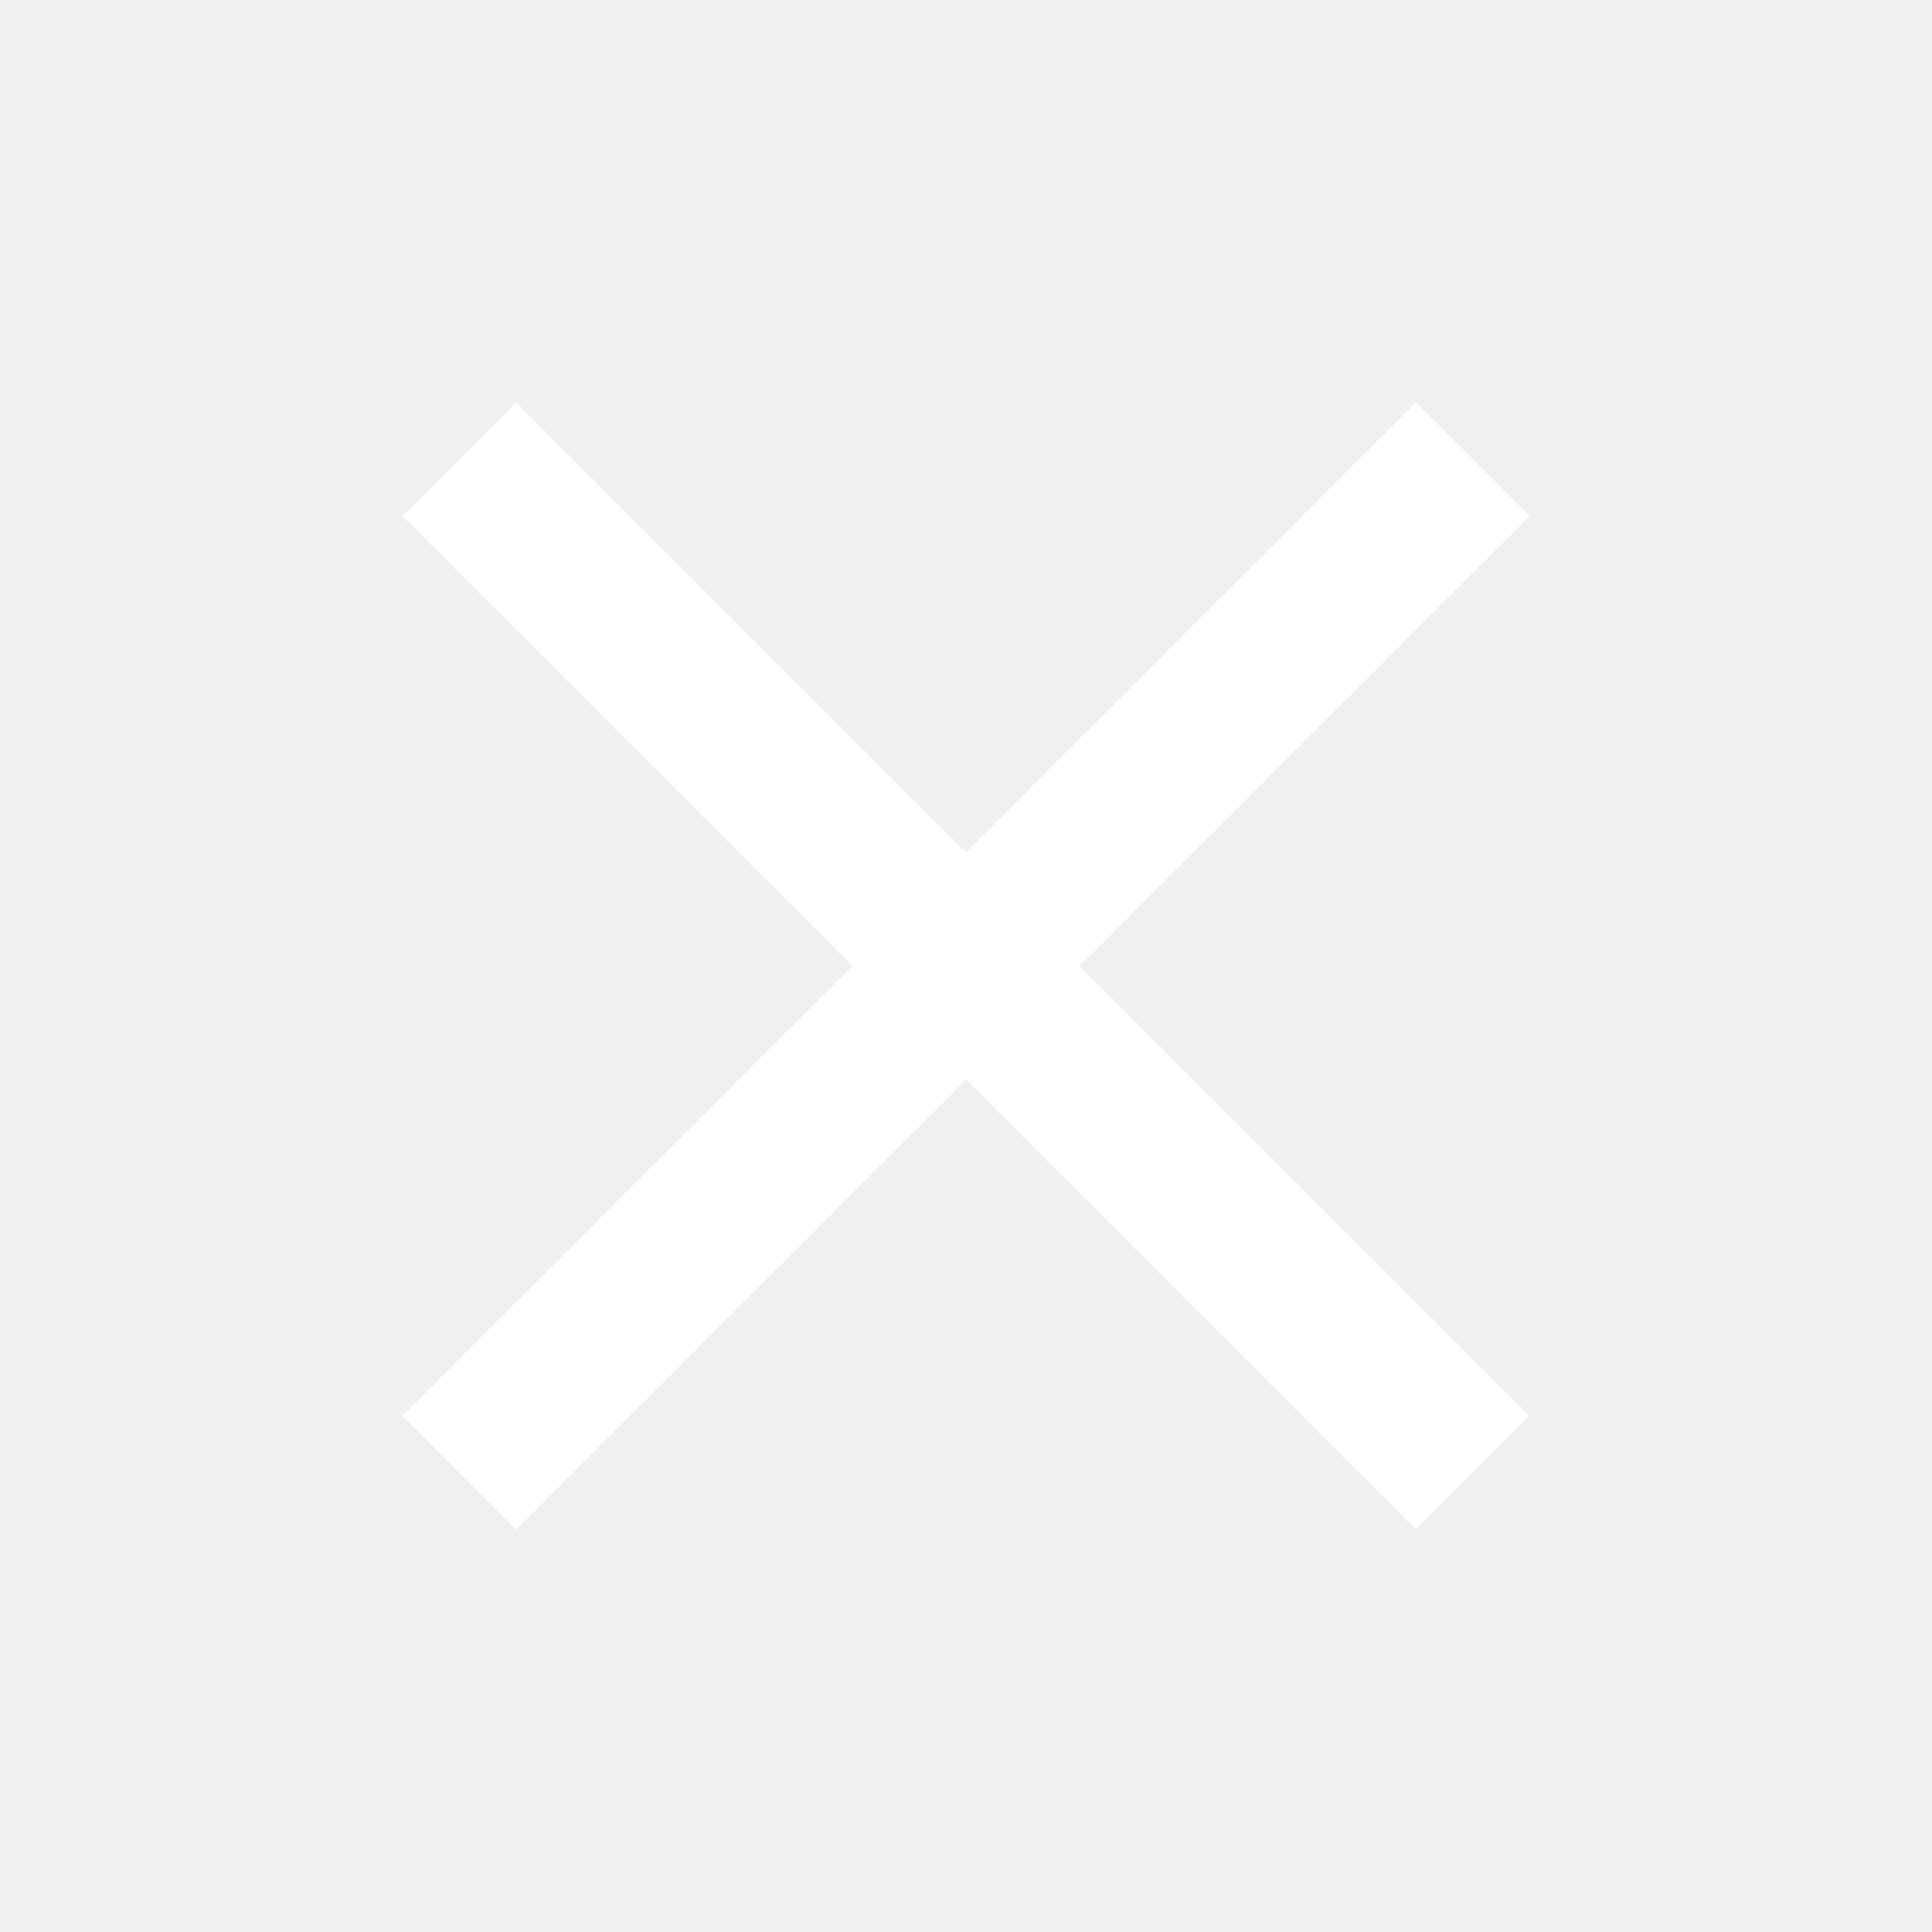
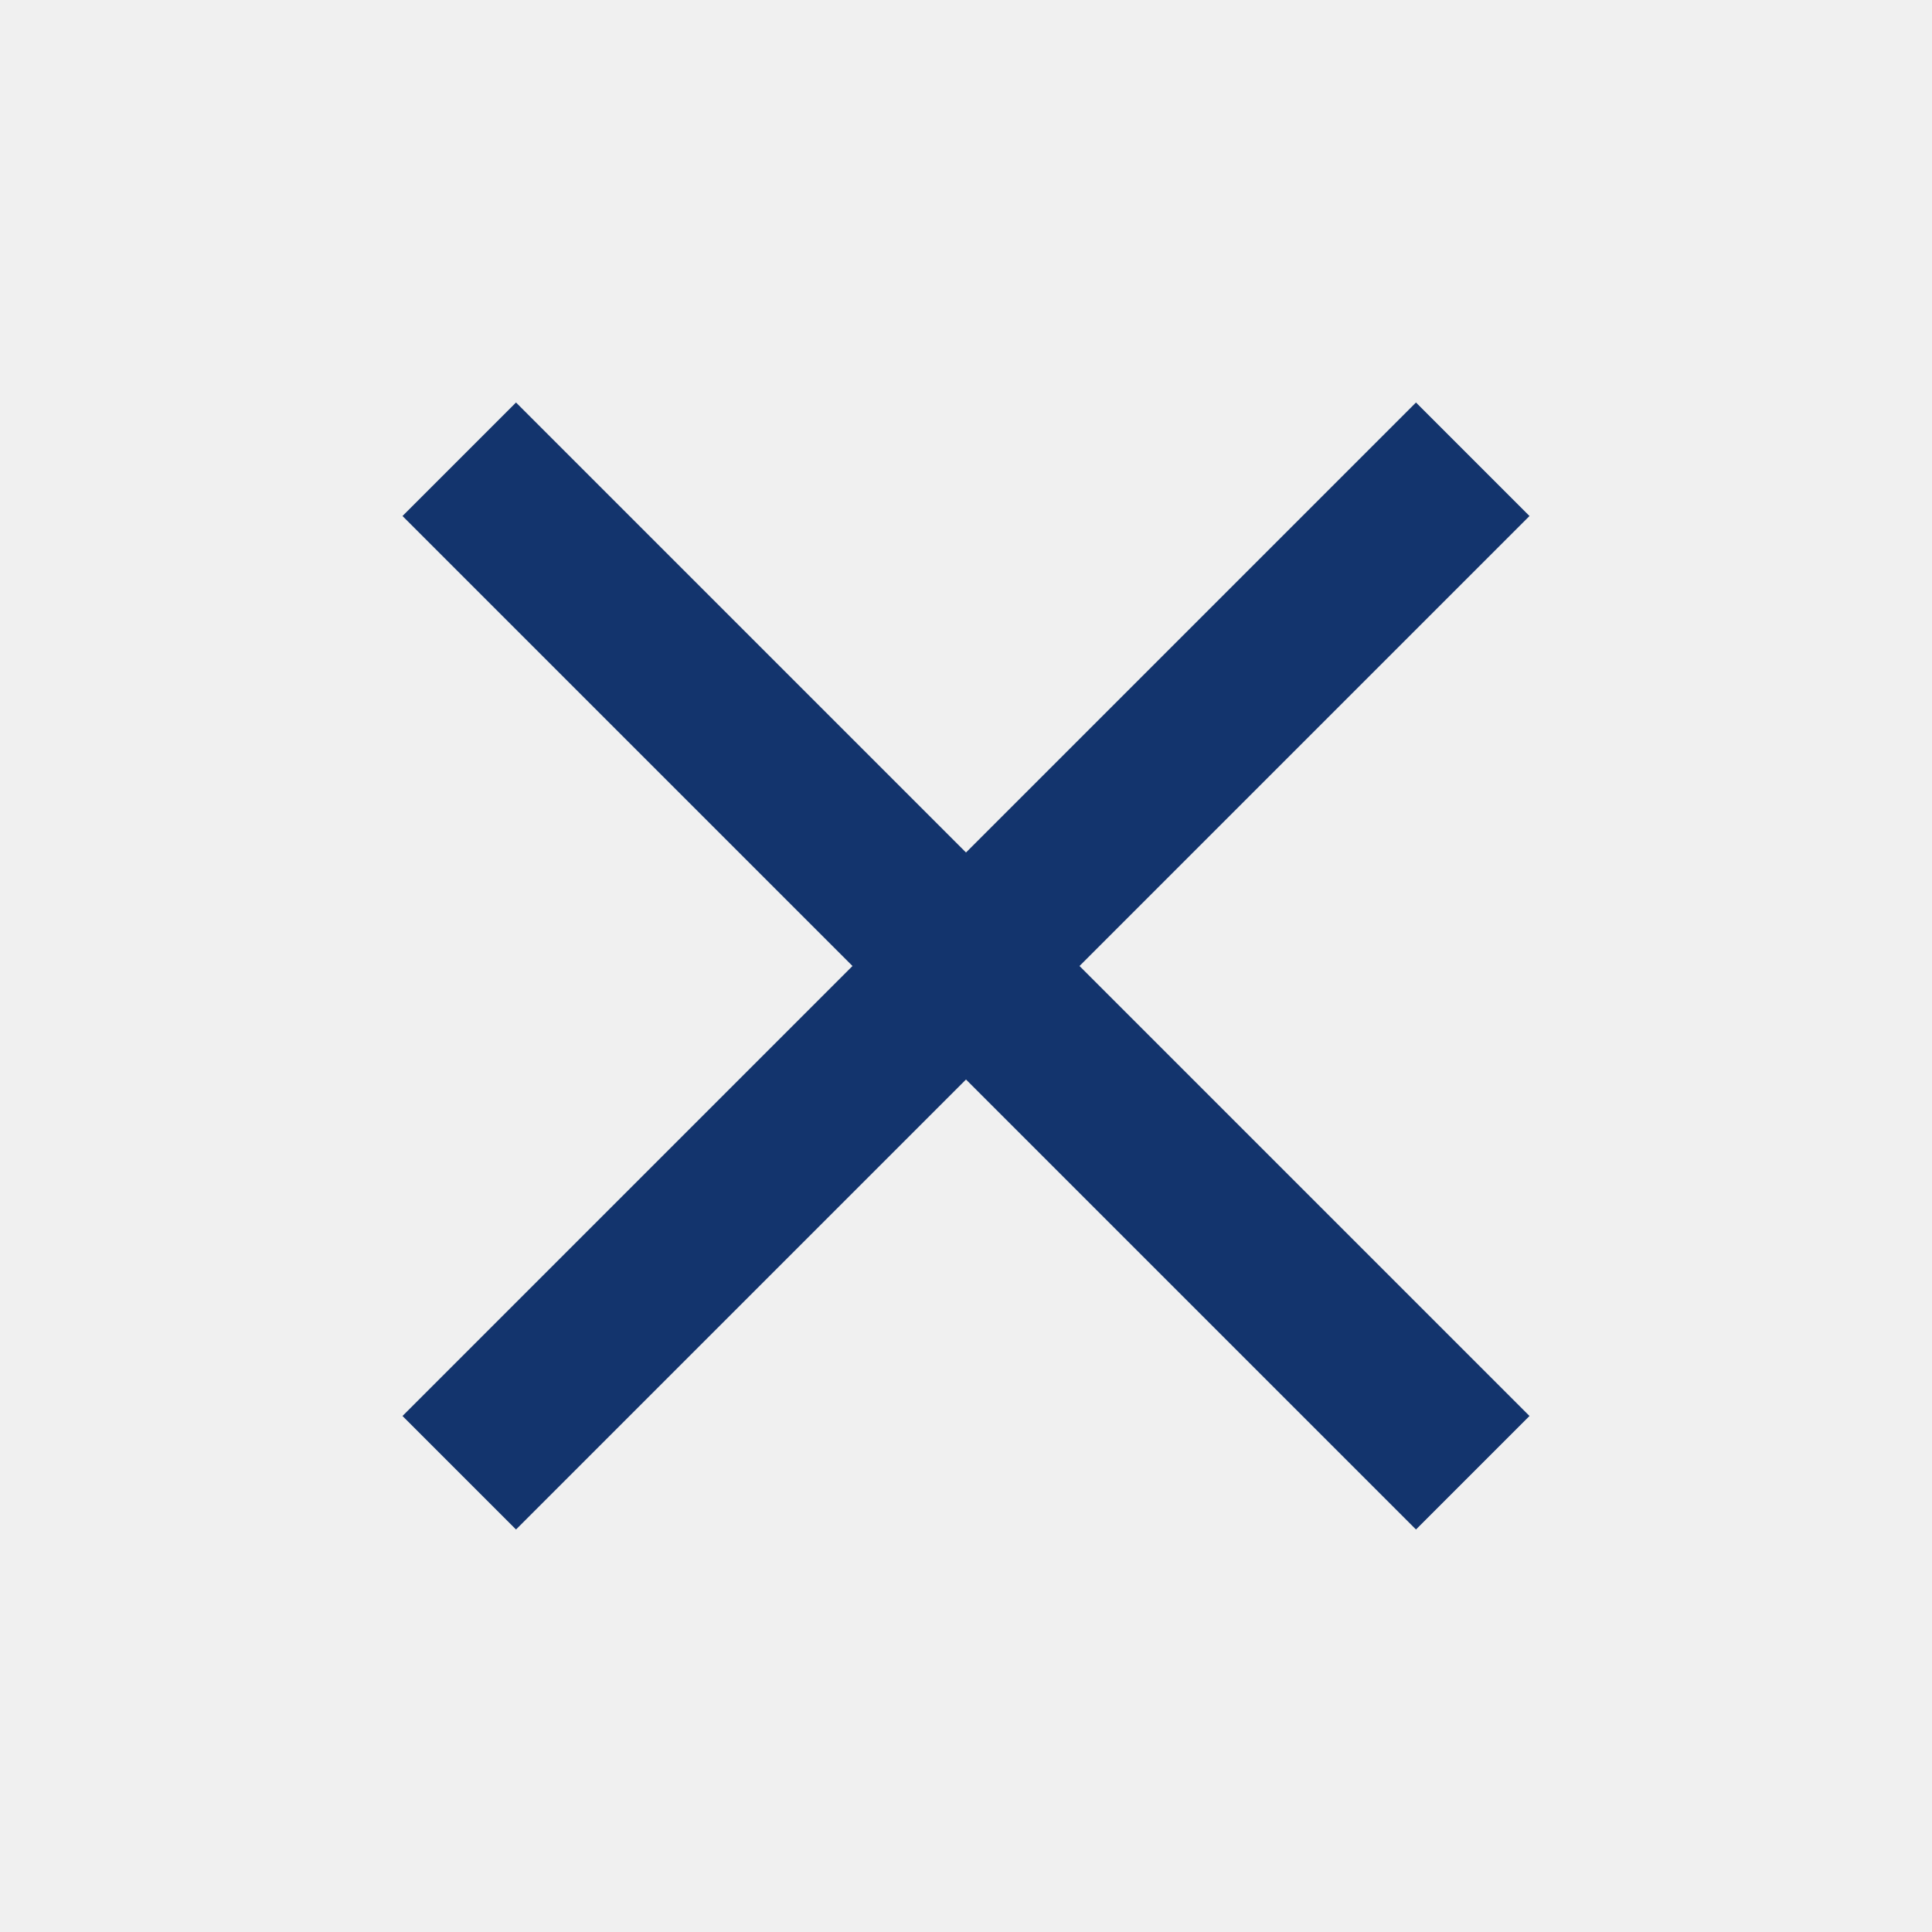
- <svg xmlns="http://www.w3.org/2000/svg" height="36px" viewBox="0 0 24 24" width="36px" fill="#FFFFFF">
+ <svg xmlns="http://www.w3.org/2000/svg" height="36px" viewBox="0 0 24 24" width="36px" fill="#13346d">
  <path d="M0 0h24v24H0V0z" fill="none" />
  <path d="M19 6.41L17.59 5 12 10.59 6.41 5 5 6.41 10.59 12 5 17.59 6.41 19 12 13.41 17.59 19 19 17.59 13.41 12 19 6.41z" />
</svg>
